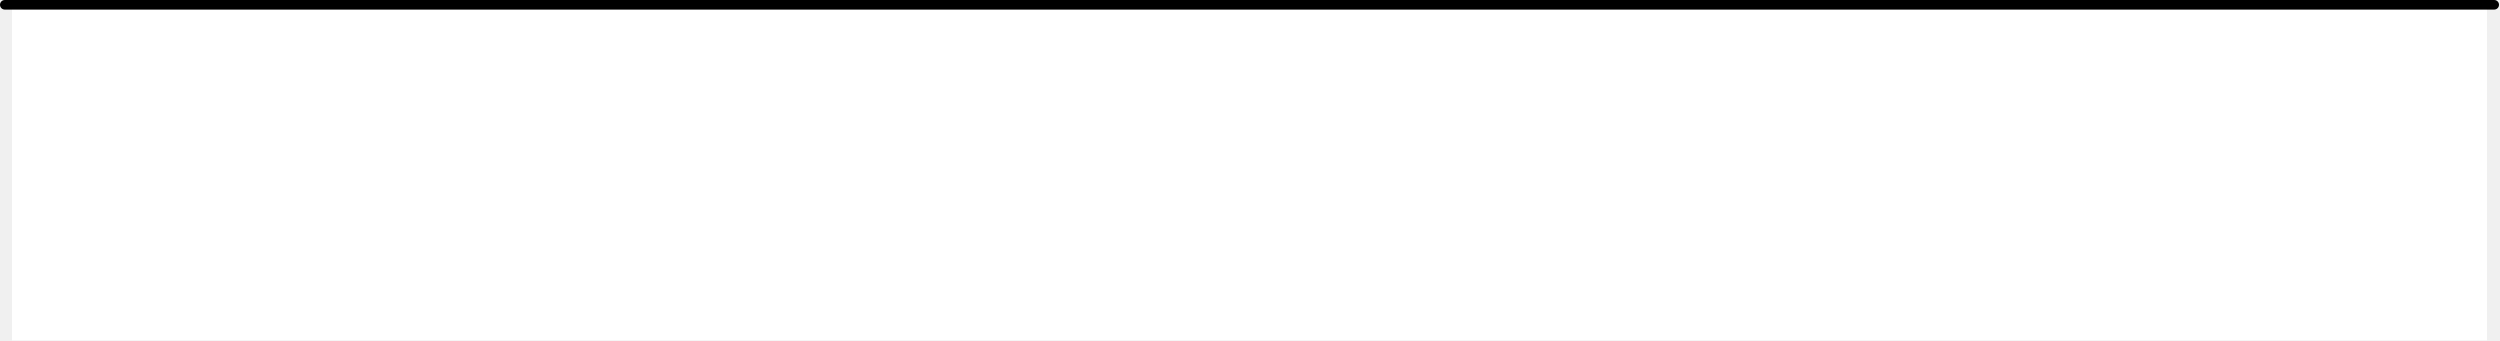
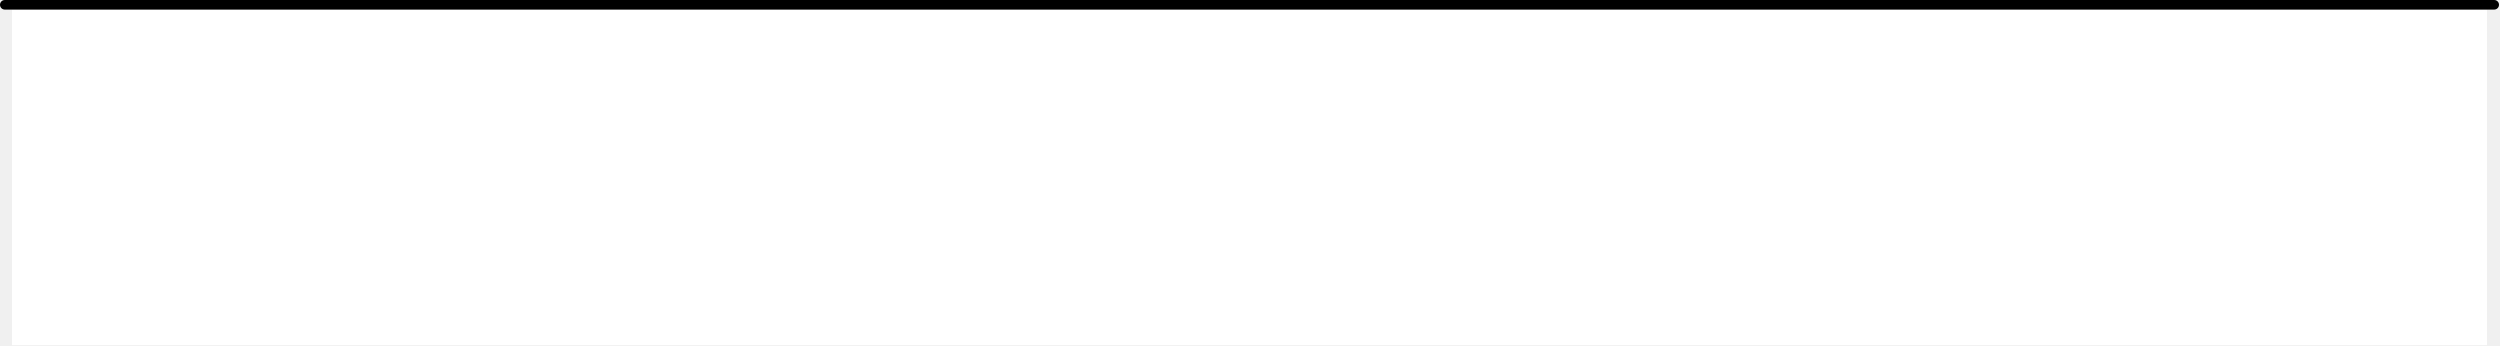
- <svg xmlns="http://www.w3.org/2000/svg" viewBox="0 0 1043 142">
+ <svg xmlns="http://www.w3.org/2000/svg" viewBox="0 0 1043 144">
  <defs>
    <style>.cls-1{fill:#fff;}</style>
  </defs>
  <g id="レイヤー_2" data-name="レイヤー 2">
    <g id="レイヤー_1-2" data-name="レイヤー 1">
-       <rect class="cls-1" x="5" y="2" width="1033" height="140" />
+       <rect class="cls-1" x="5" y="4" width="1033" height="140" />
      <path d="M1041,4H2A2,2,0,0,1,2,0H1041a2,2,0,0,1,0,4Z" />
    </g>
  </g>
</svg>
